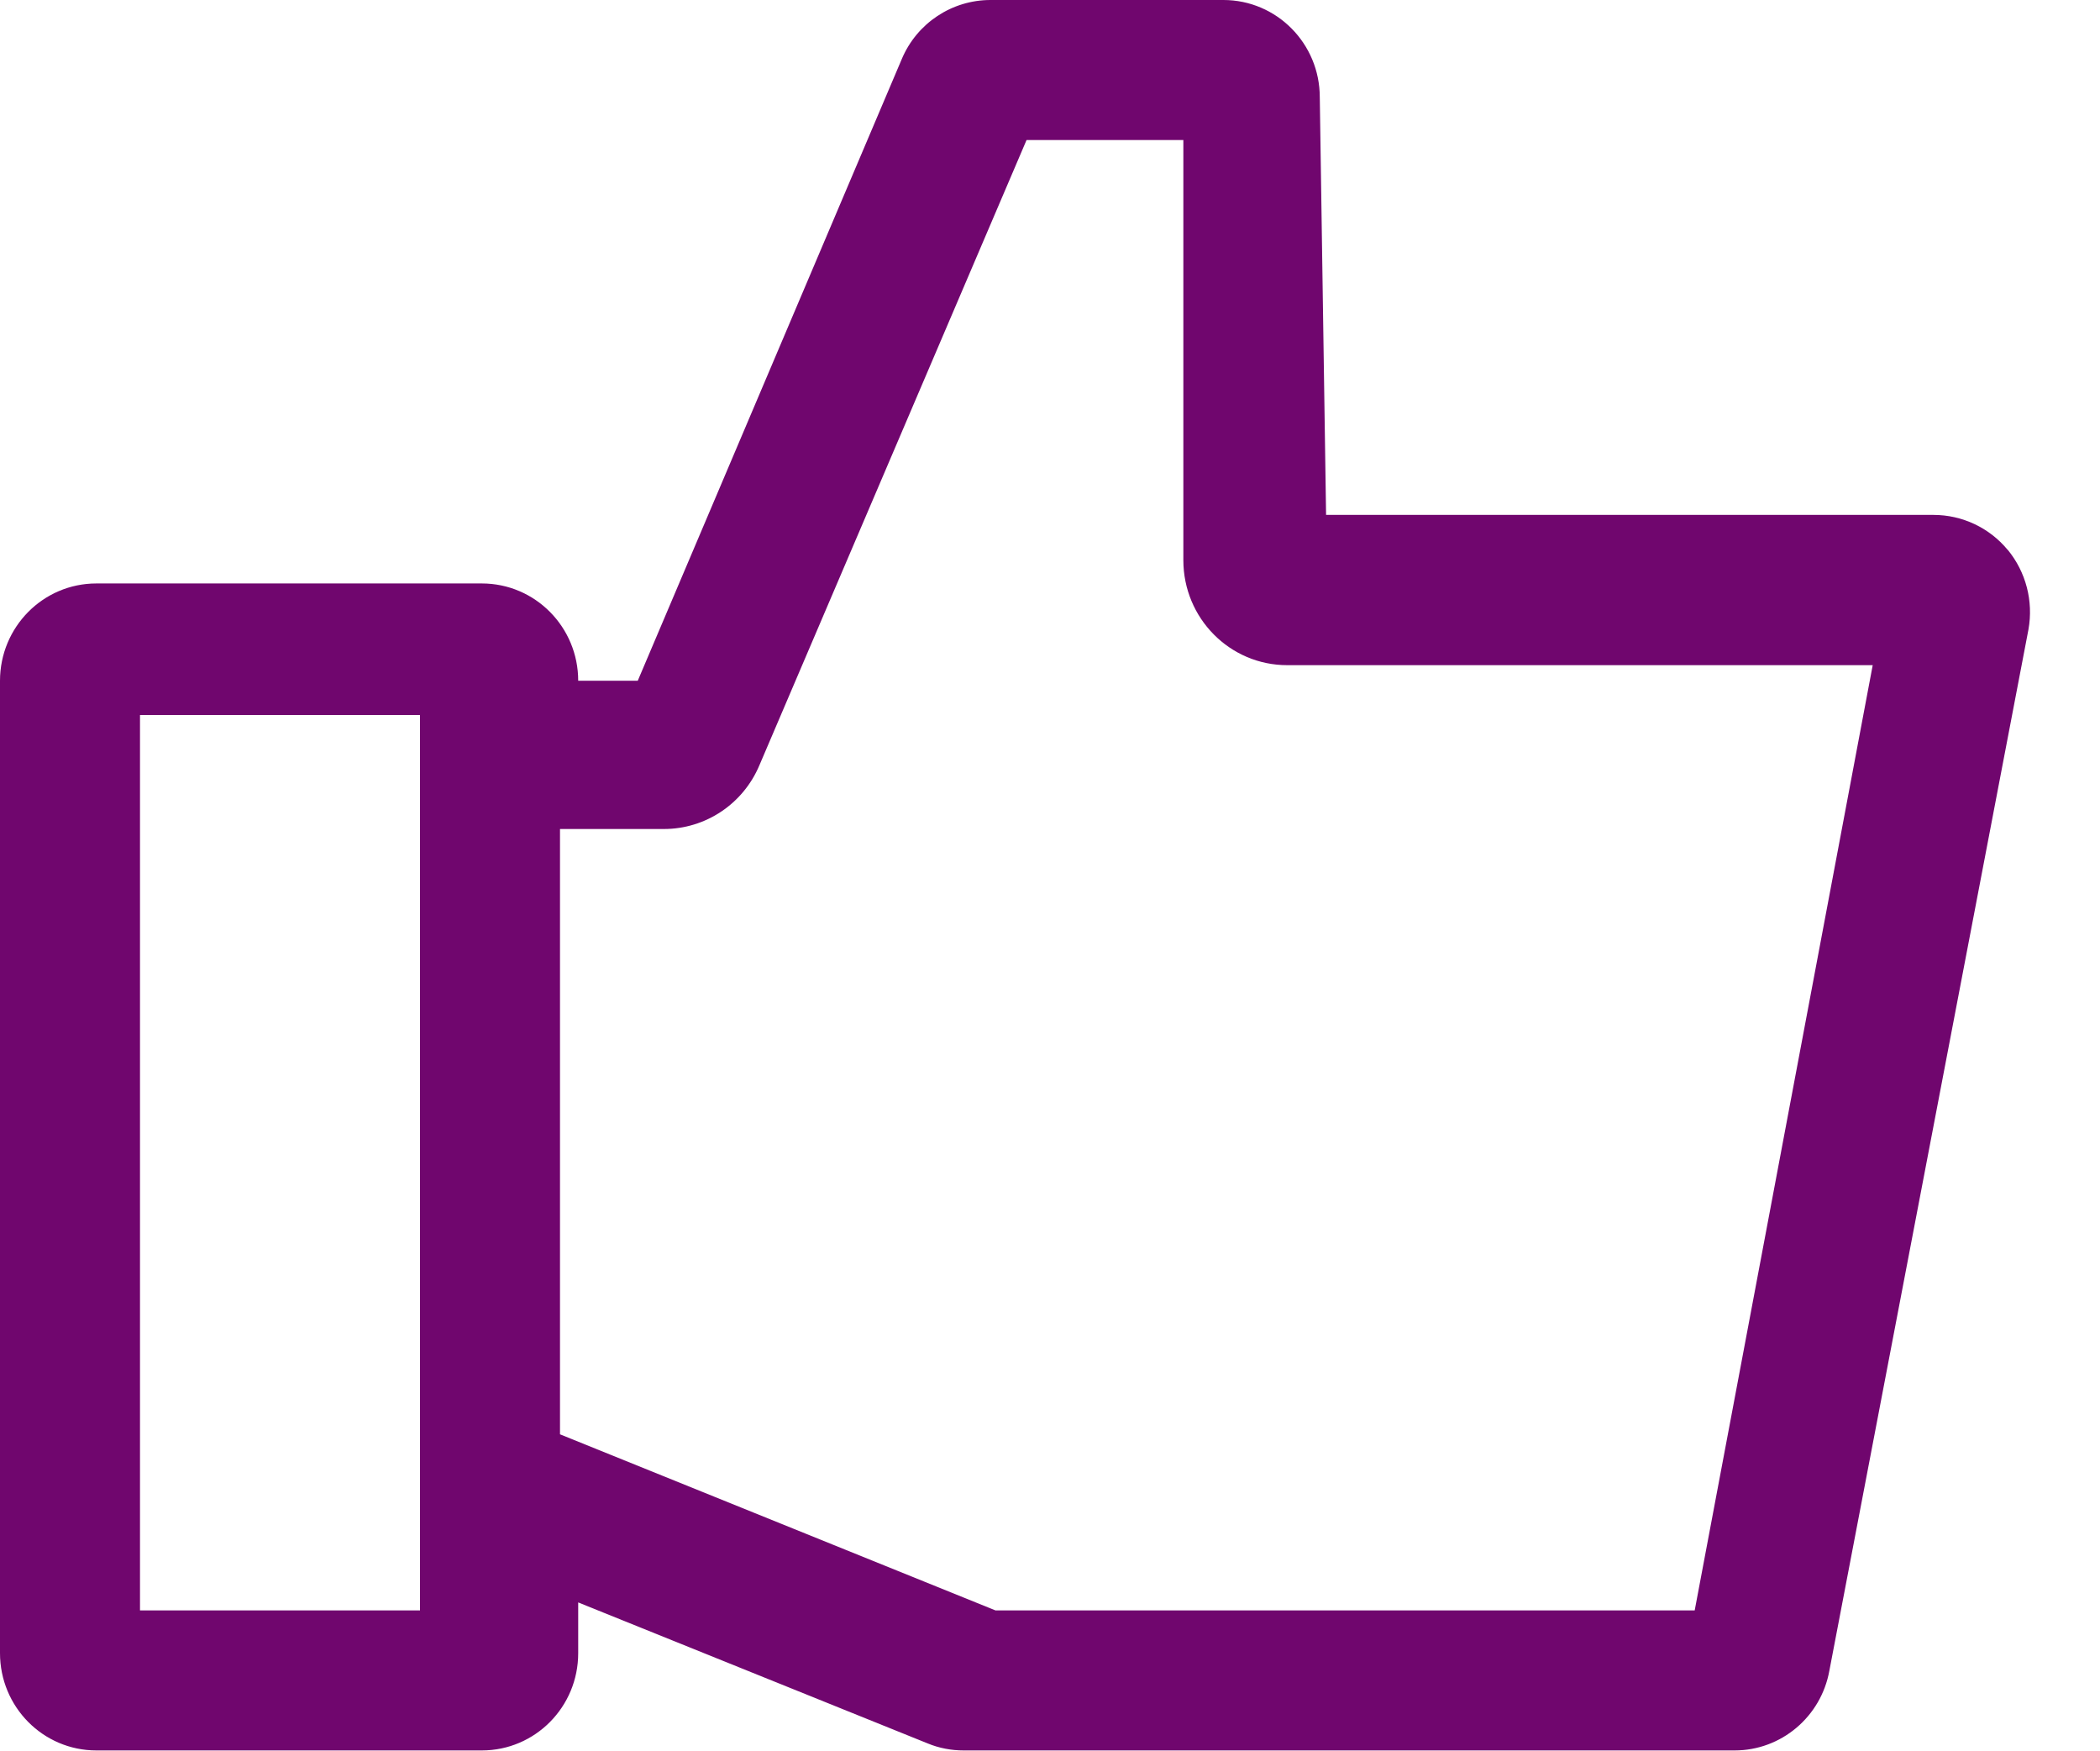
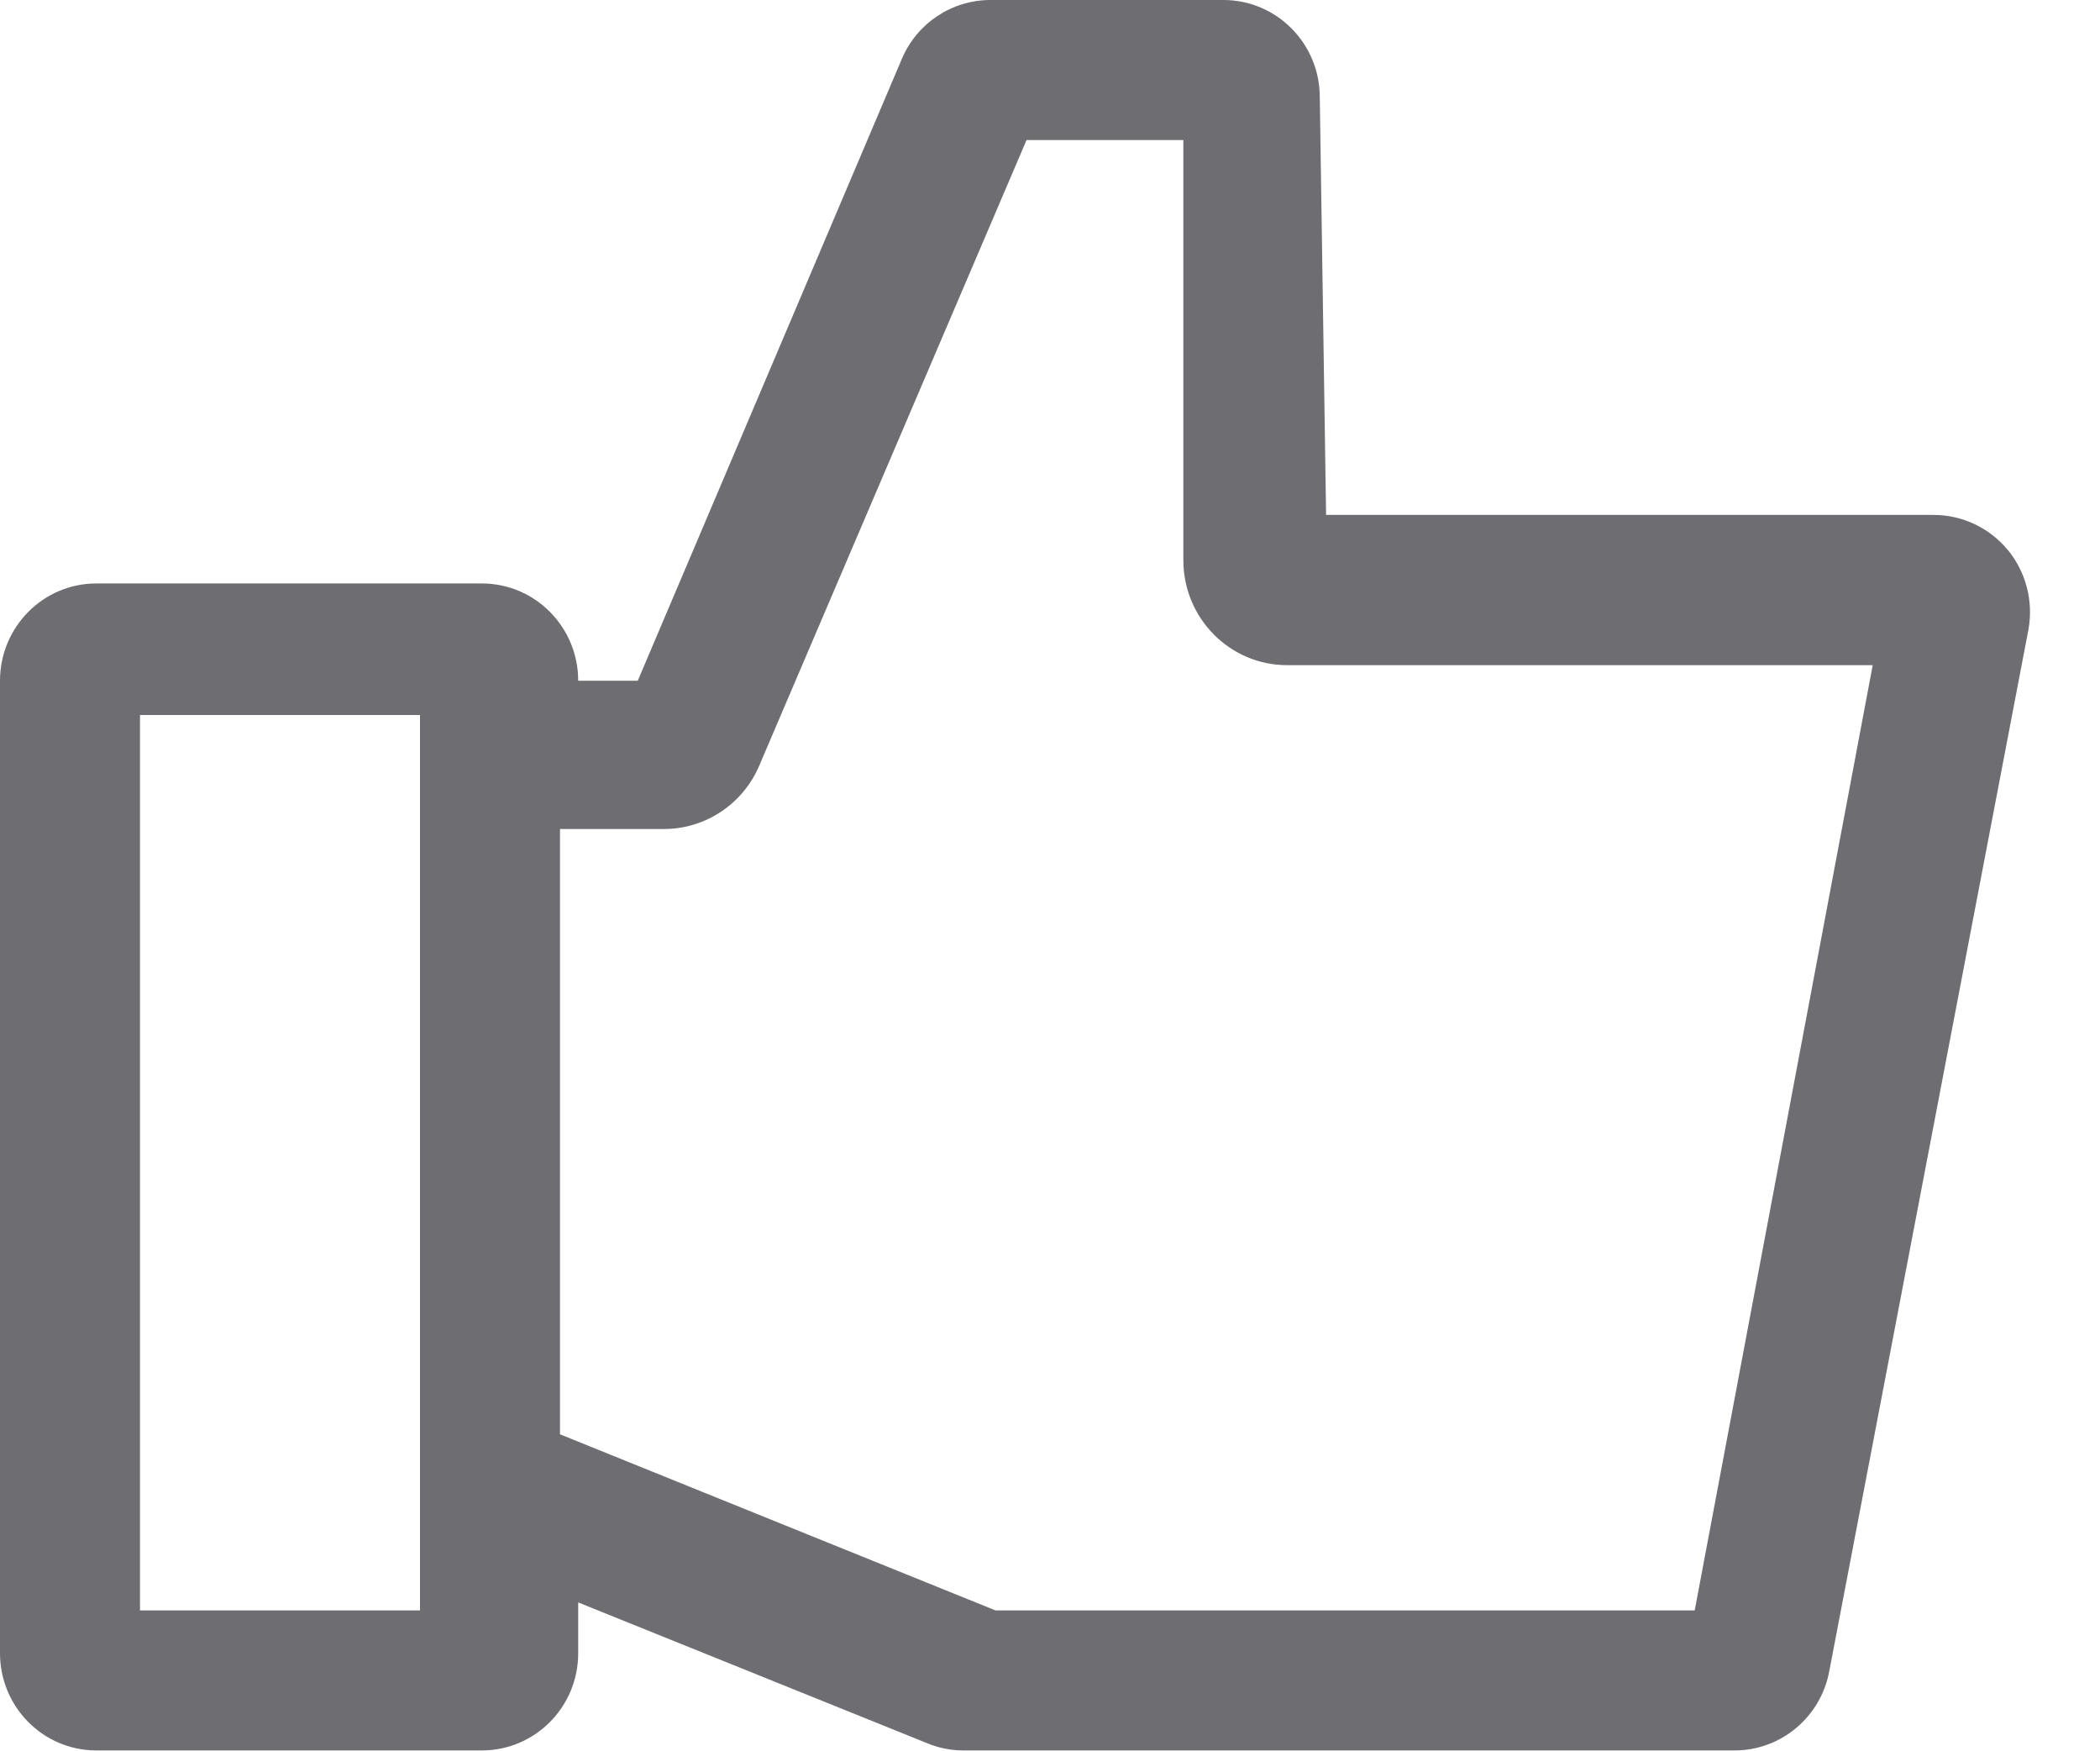
<svg xmlns="http://www.w3.org/2000/svg" width="30" height="25" viewBox="0 0 30 25">
-   <path fill="#70066e" fill-rule="nonzero" d="M28.68 7.852a1.374 1.374 0 0 0-1.057-.498h-8.679l-.09-5.965C18.854.622 18.238 0 17.477 0H14.15c-.551 0-1.05.33-1.266.84L9.111 9.722H8.26c0-.766-.615-1.389-1.377-1.389H1.377C.615 8.333 0 8.956 0 9.723V23.61C0 24.378.615 25 1.377 25h5.506c.762 0 1.377-.622 1.377-1.389v-.725l4.996 2.015c.16.066.336.099.51.099H24.78c.665 0 1.235-.48 1.354-1.14L28.978 8.99a1.404 1.404 0 0 0-.297-1.139zM6 23H2V10.212h4V23zm18.211 0h-9.99L8 20.485V11.84h1.484c.594 0 1.131-.357 1.364-.909L14.665 2h2.24v6c0 .828.663 1.5 1.484 1.5h8.364L24.21 23z" />
+   <path fill="#6D6D72" fill-rule="nonzero" d="M28.68 7.852a1.374 1.374 0 0 0-1.057-.498h-8.679l-.09-5.965C18.854.622 18.238 0 17.477 0H14.15c-.551 0-1.05.33-1.266.84L9.111 9.722H8.26c0-.766-.615-1.389-1.377-1.389H1.377C.615 8.333 0 8.956 0 9.723V23.61C0 24.378.615 25 1.377 25h5.506c.762 0 1.377-.622 1.377-1.389v-.725l4.996 2.015c.16.066.336.099.51.099H24.78c.665 0 1.235-.48 1.354-1.14L28.978 8.99a1.404 1.404 0 0 0-.297-1.139zM6 23H2V10.212h4V23zm18.211 0h-9.99L8 20.485V11.84h1.484c.594 0 1.131-.357 1.364-.909L14.665 2h2.24v6c0 .828.663 1.5 1.484 1.5h8.364L24.21 23z" />
</svg>
